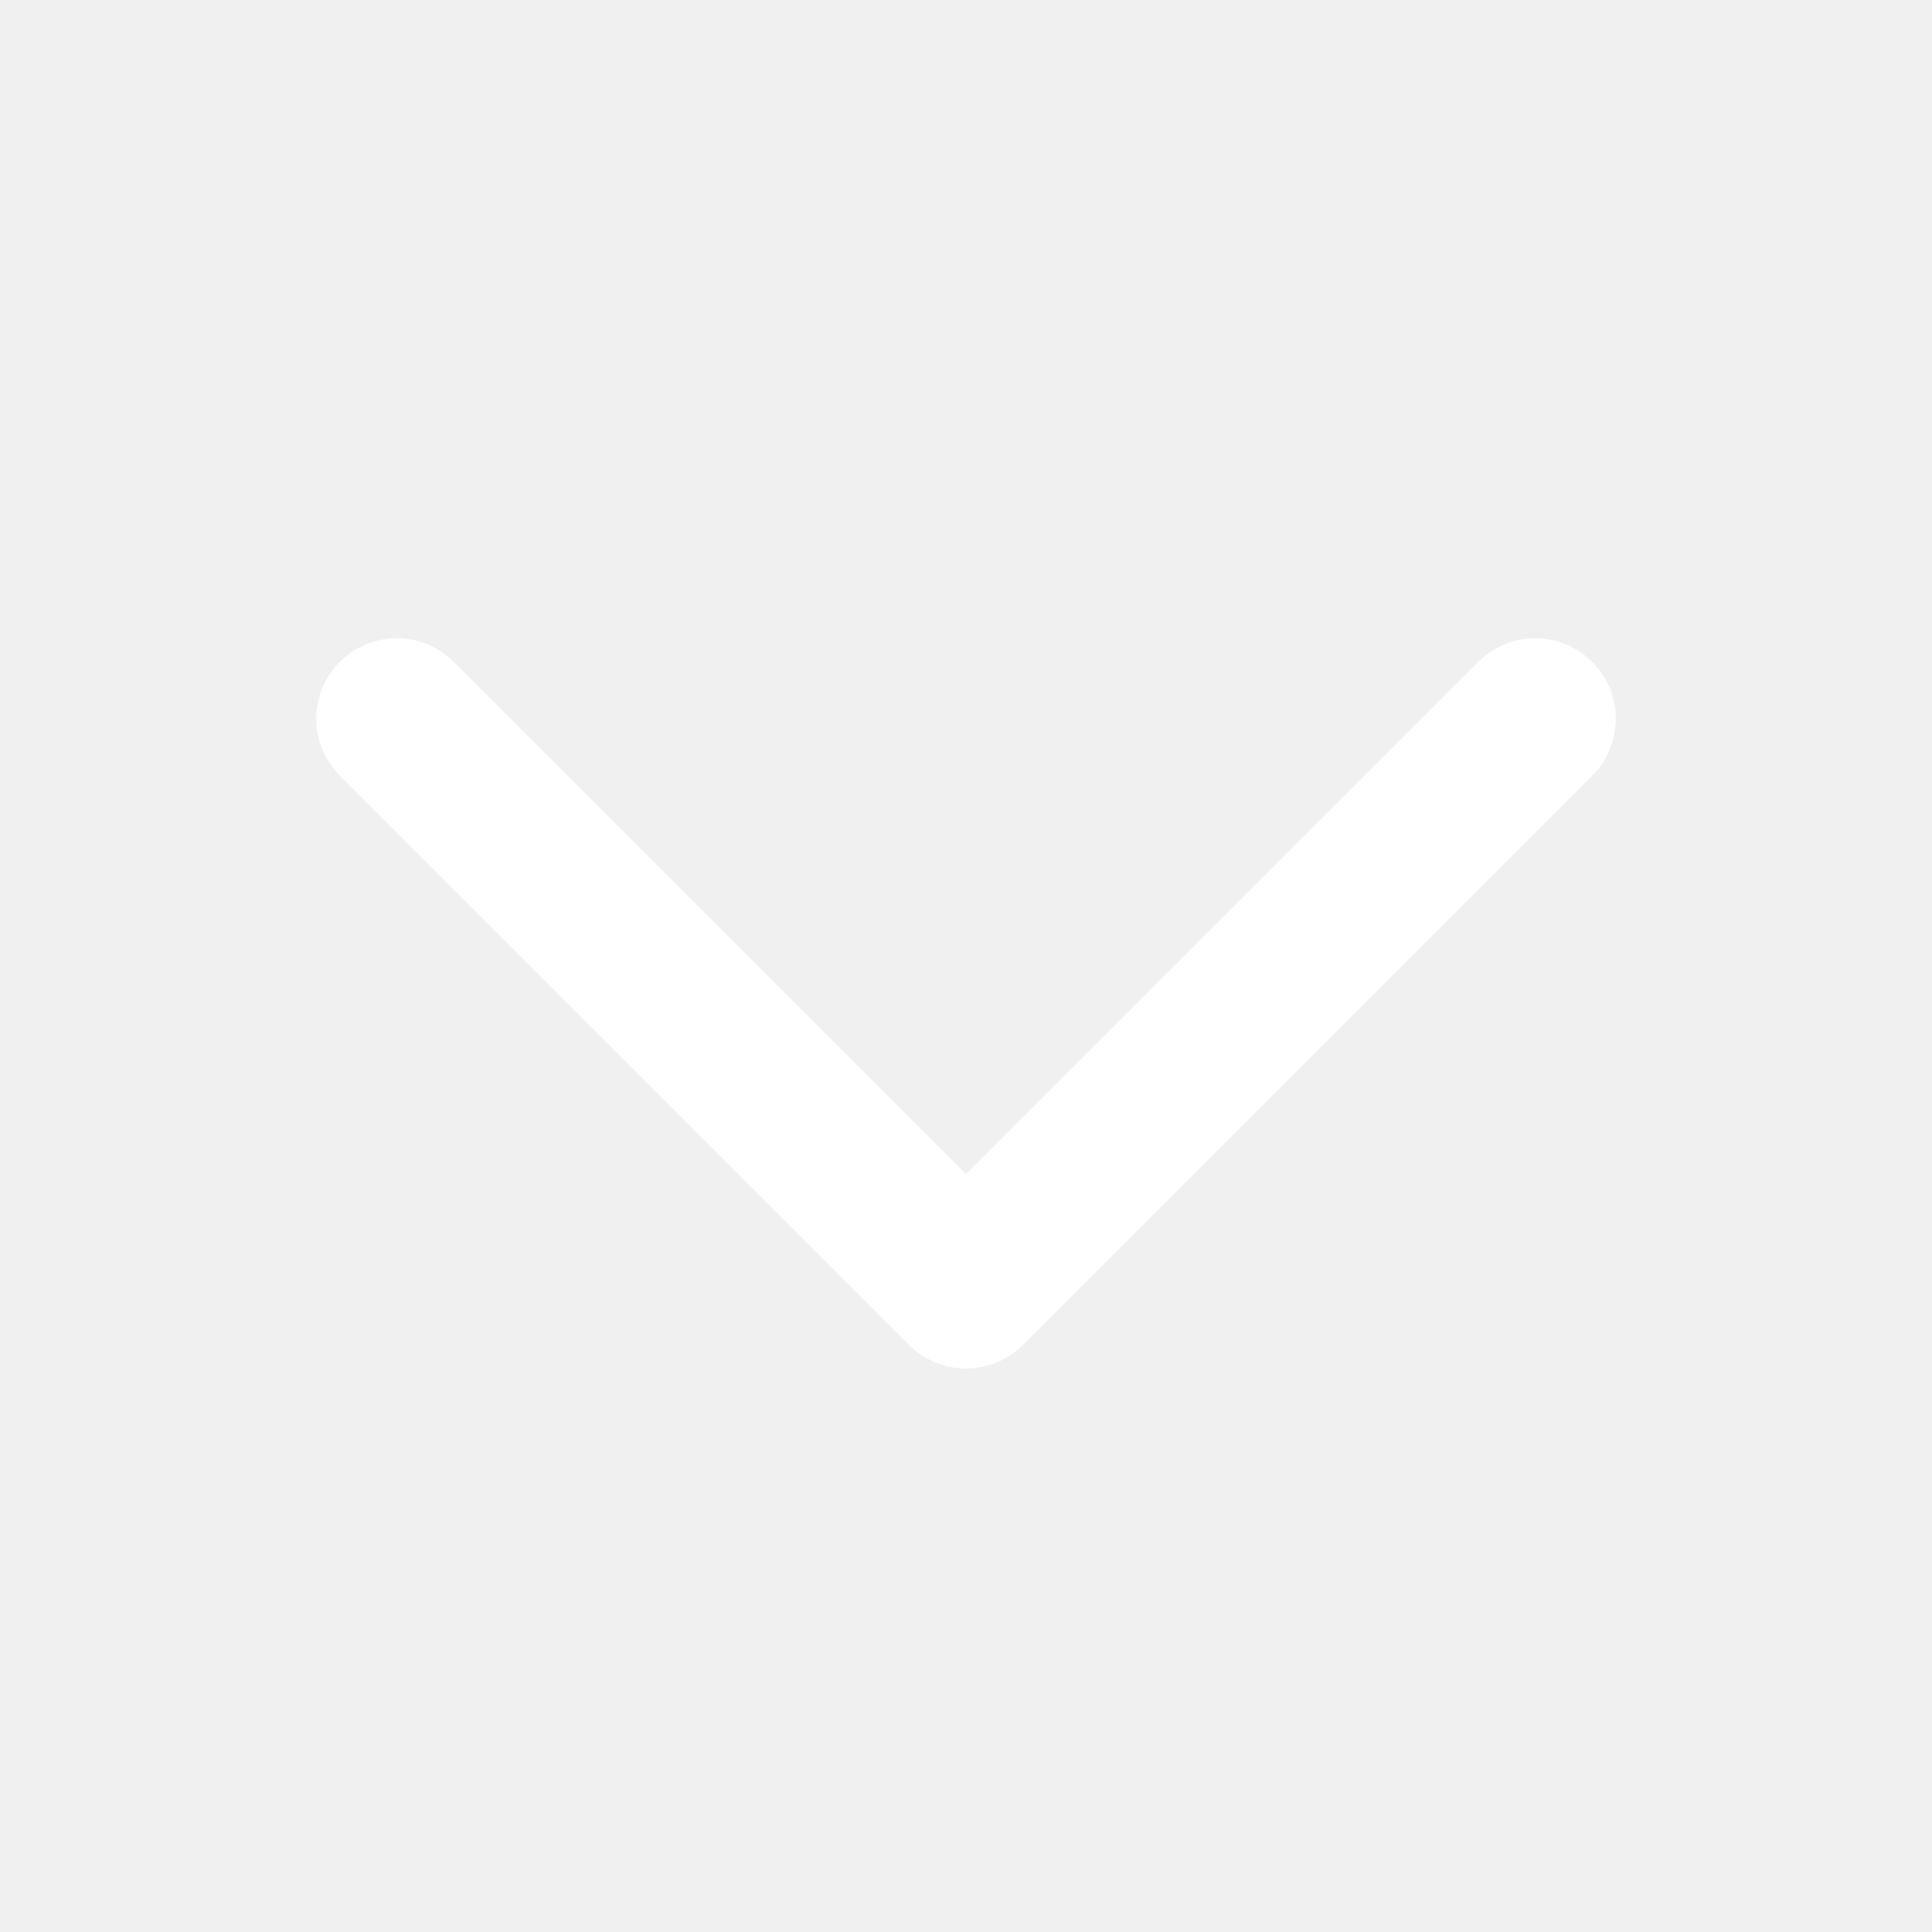
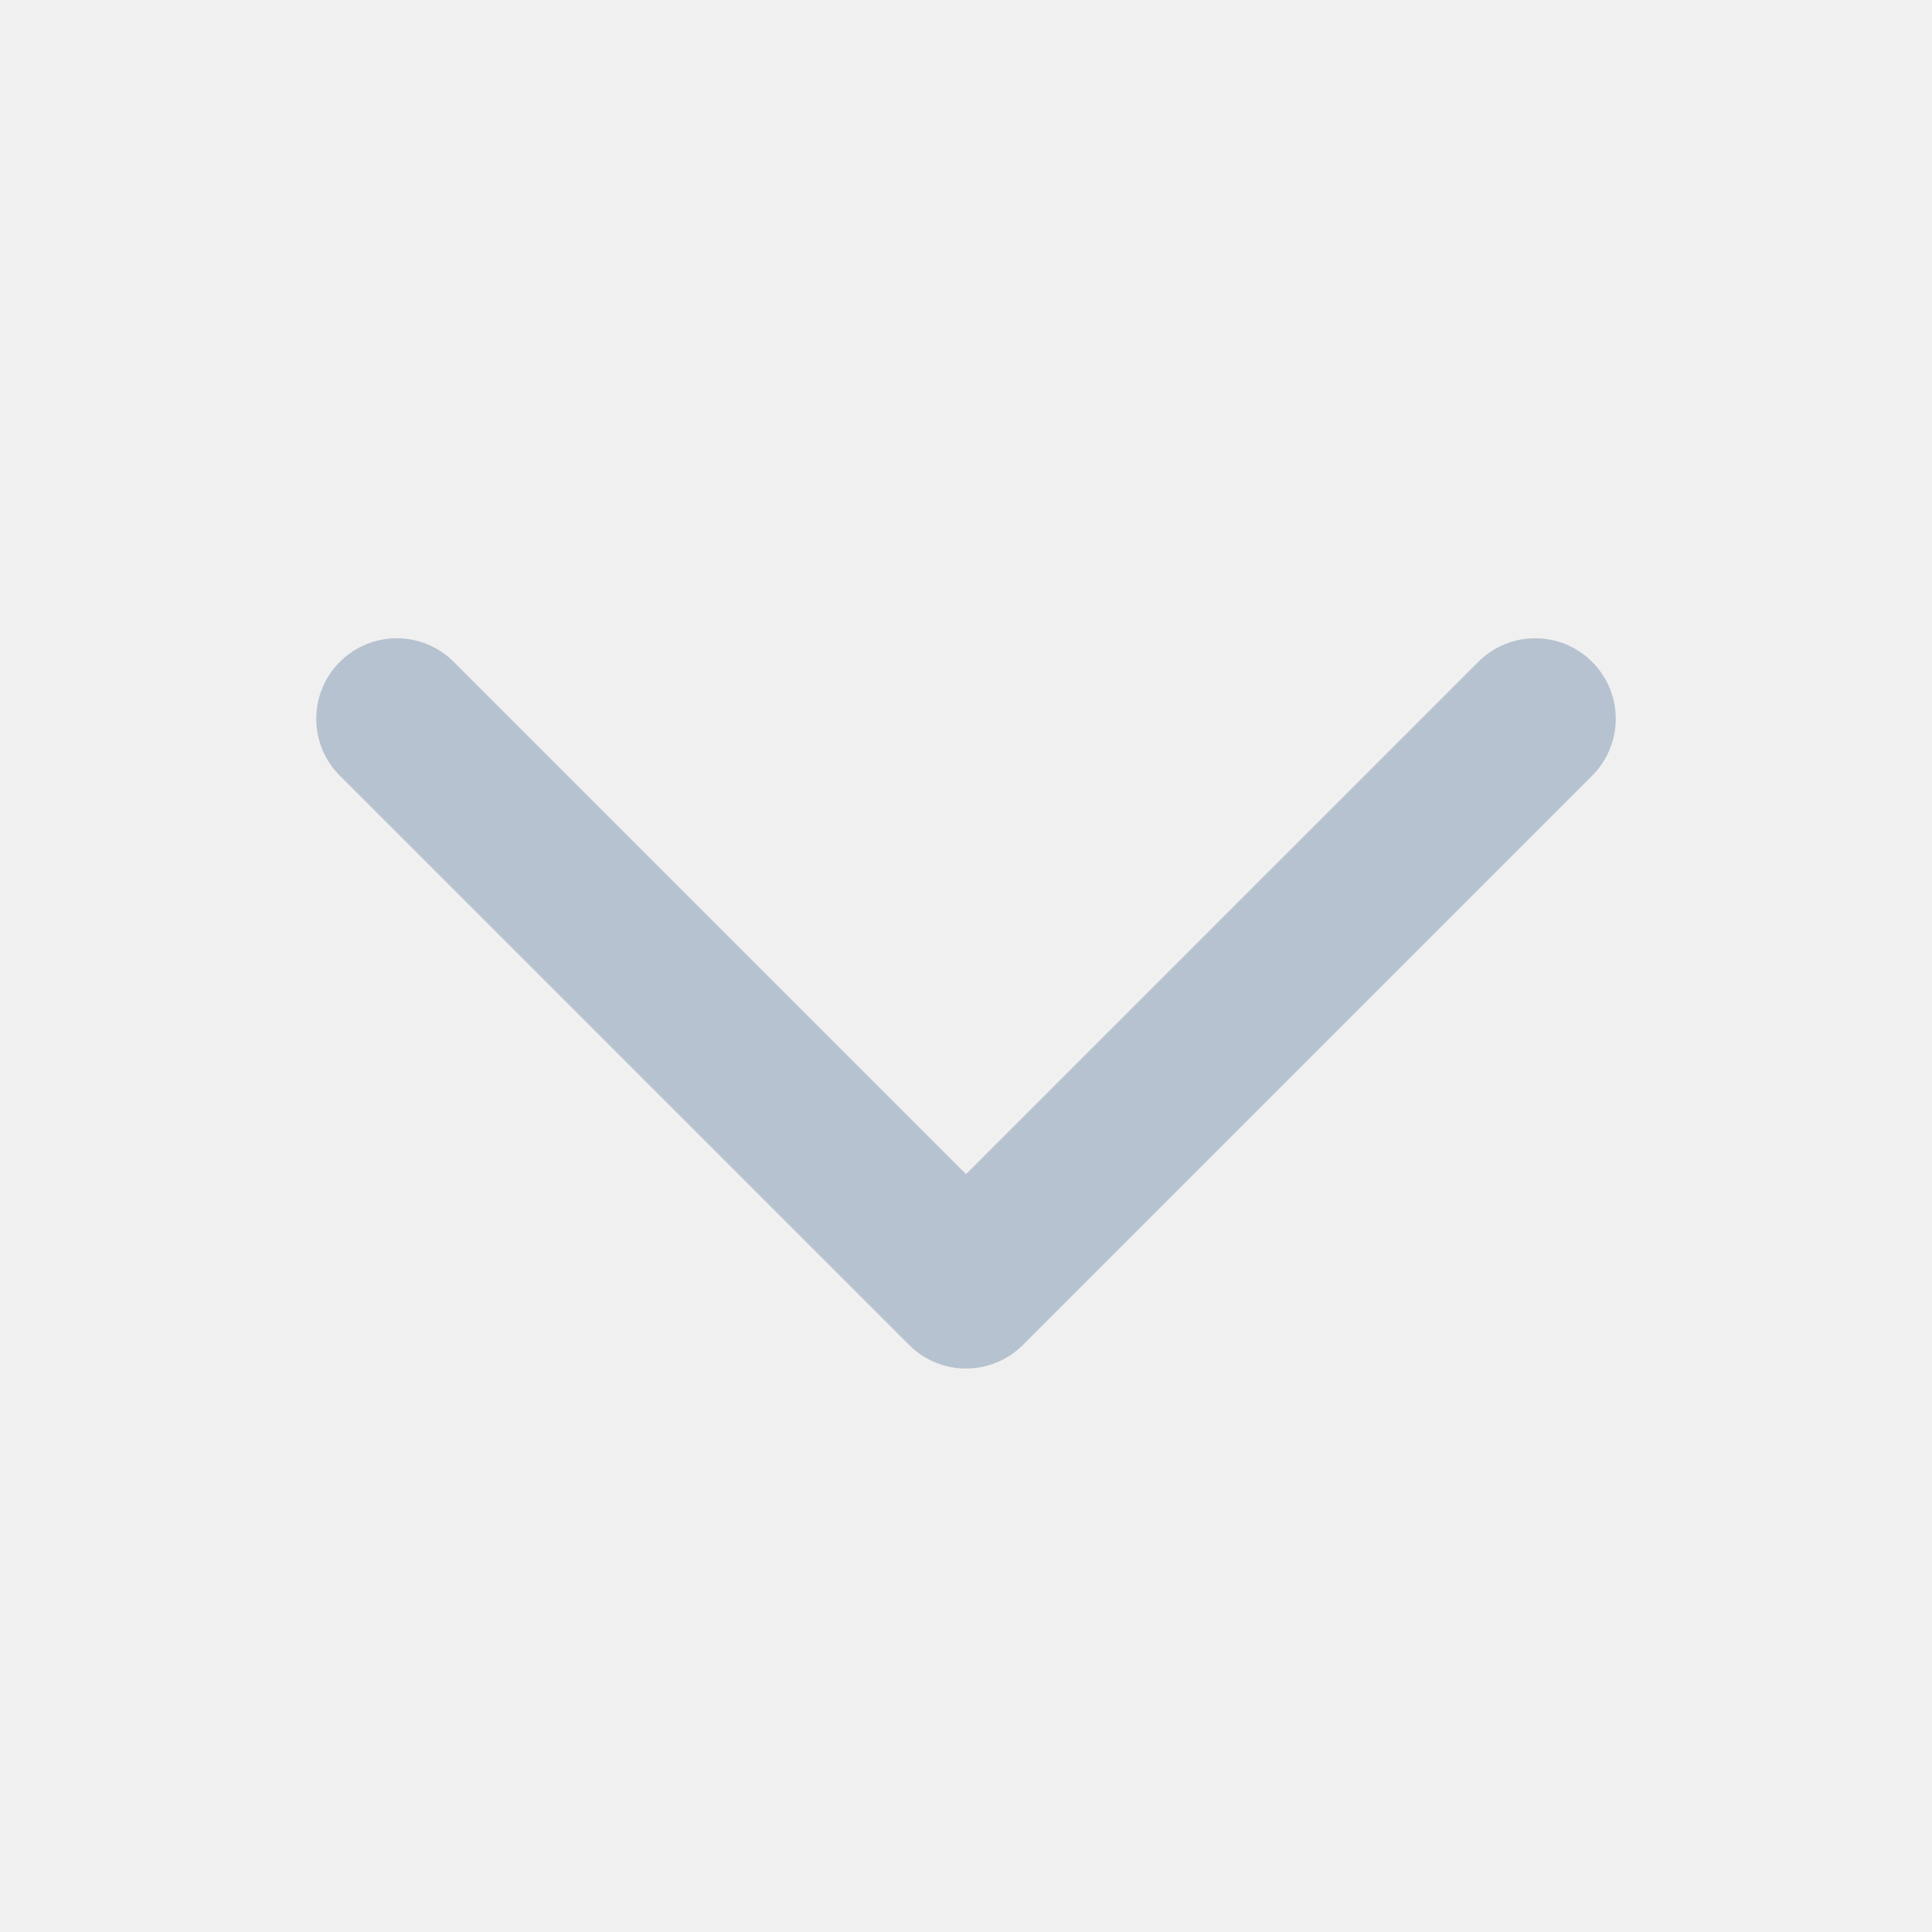
<svg xmlns="http://www.w3.org/2000/svg" width="24" height="24" role="presentation" focusable="false" viewBox="0 0 24 24">
-   <path d="M11.293 16.707L4.222 9.636C3.831 9.246 3.831 8.612 4.222 8.222C4.612 7.831 5.246 7.831 5.636 8.222L12 14.586L18.364 8.222C18.755 7.831 19.388 7.831 19.778 8.222C20.169 8.612 20.169 9.246 19.778 9.636L12.707 16.707C12.317 17.098 11.683 17.098 11.293 16.707Z" fill="#ffffff" />
+   <path d="M11.293 16.707L4.222 9.636C3.831 9.246 3.831 8.612 4.222 8.222C4.612 7.831 5.246 7.831 5.636 8.222L12 14.586L18.364 8.222C18.755 7.831 19.388 7.831 19.778 8.222C20.169 8.612 20.169 9.246 19.778 9.636L12.707 16.707C12.317 17.098 11.683 17.098 11.293 16.707Z" fill="#b6c2cf" />
</svg>
